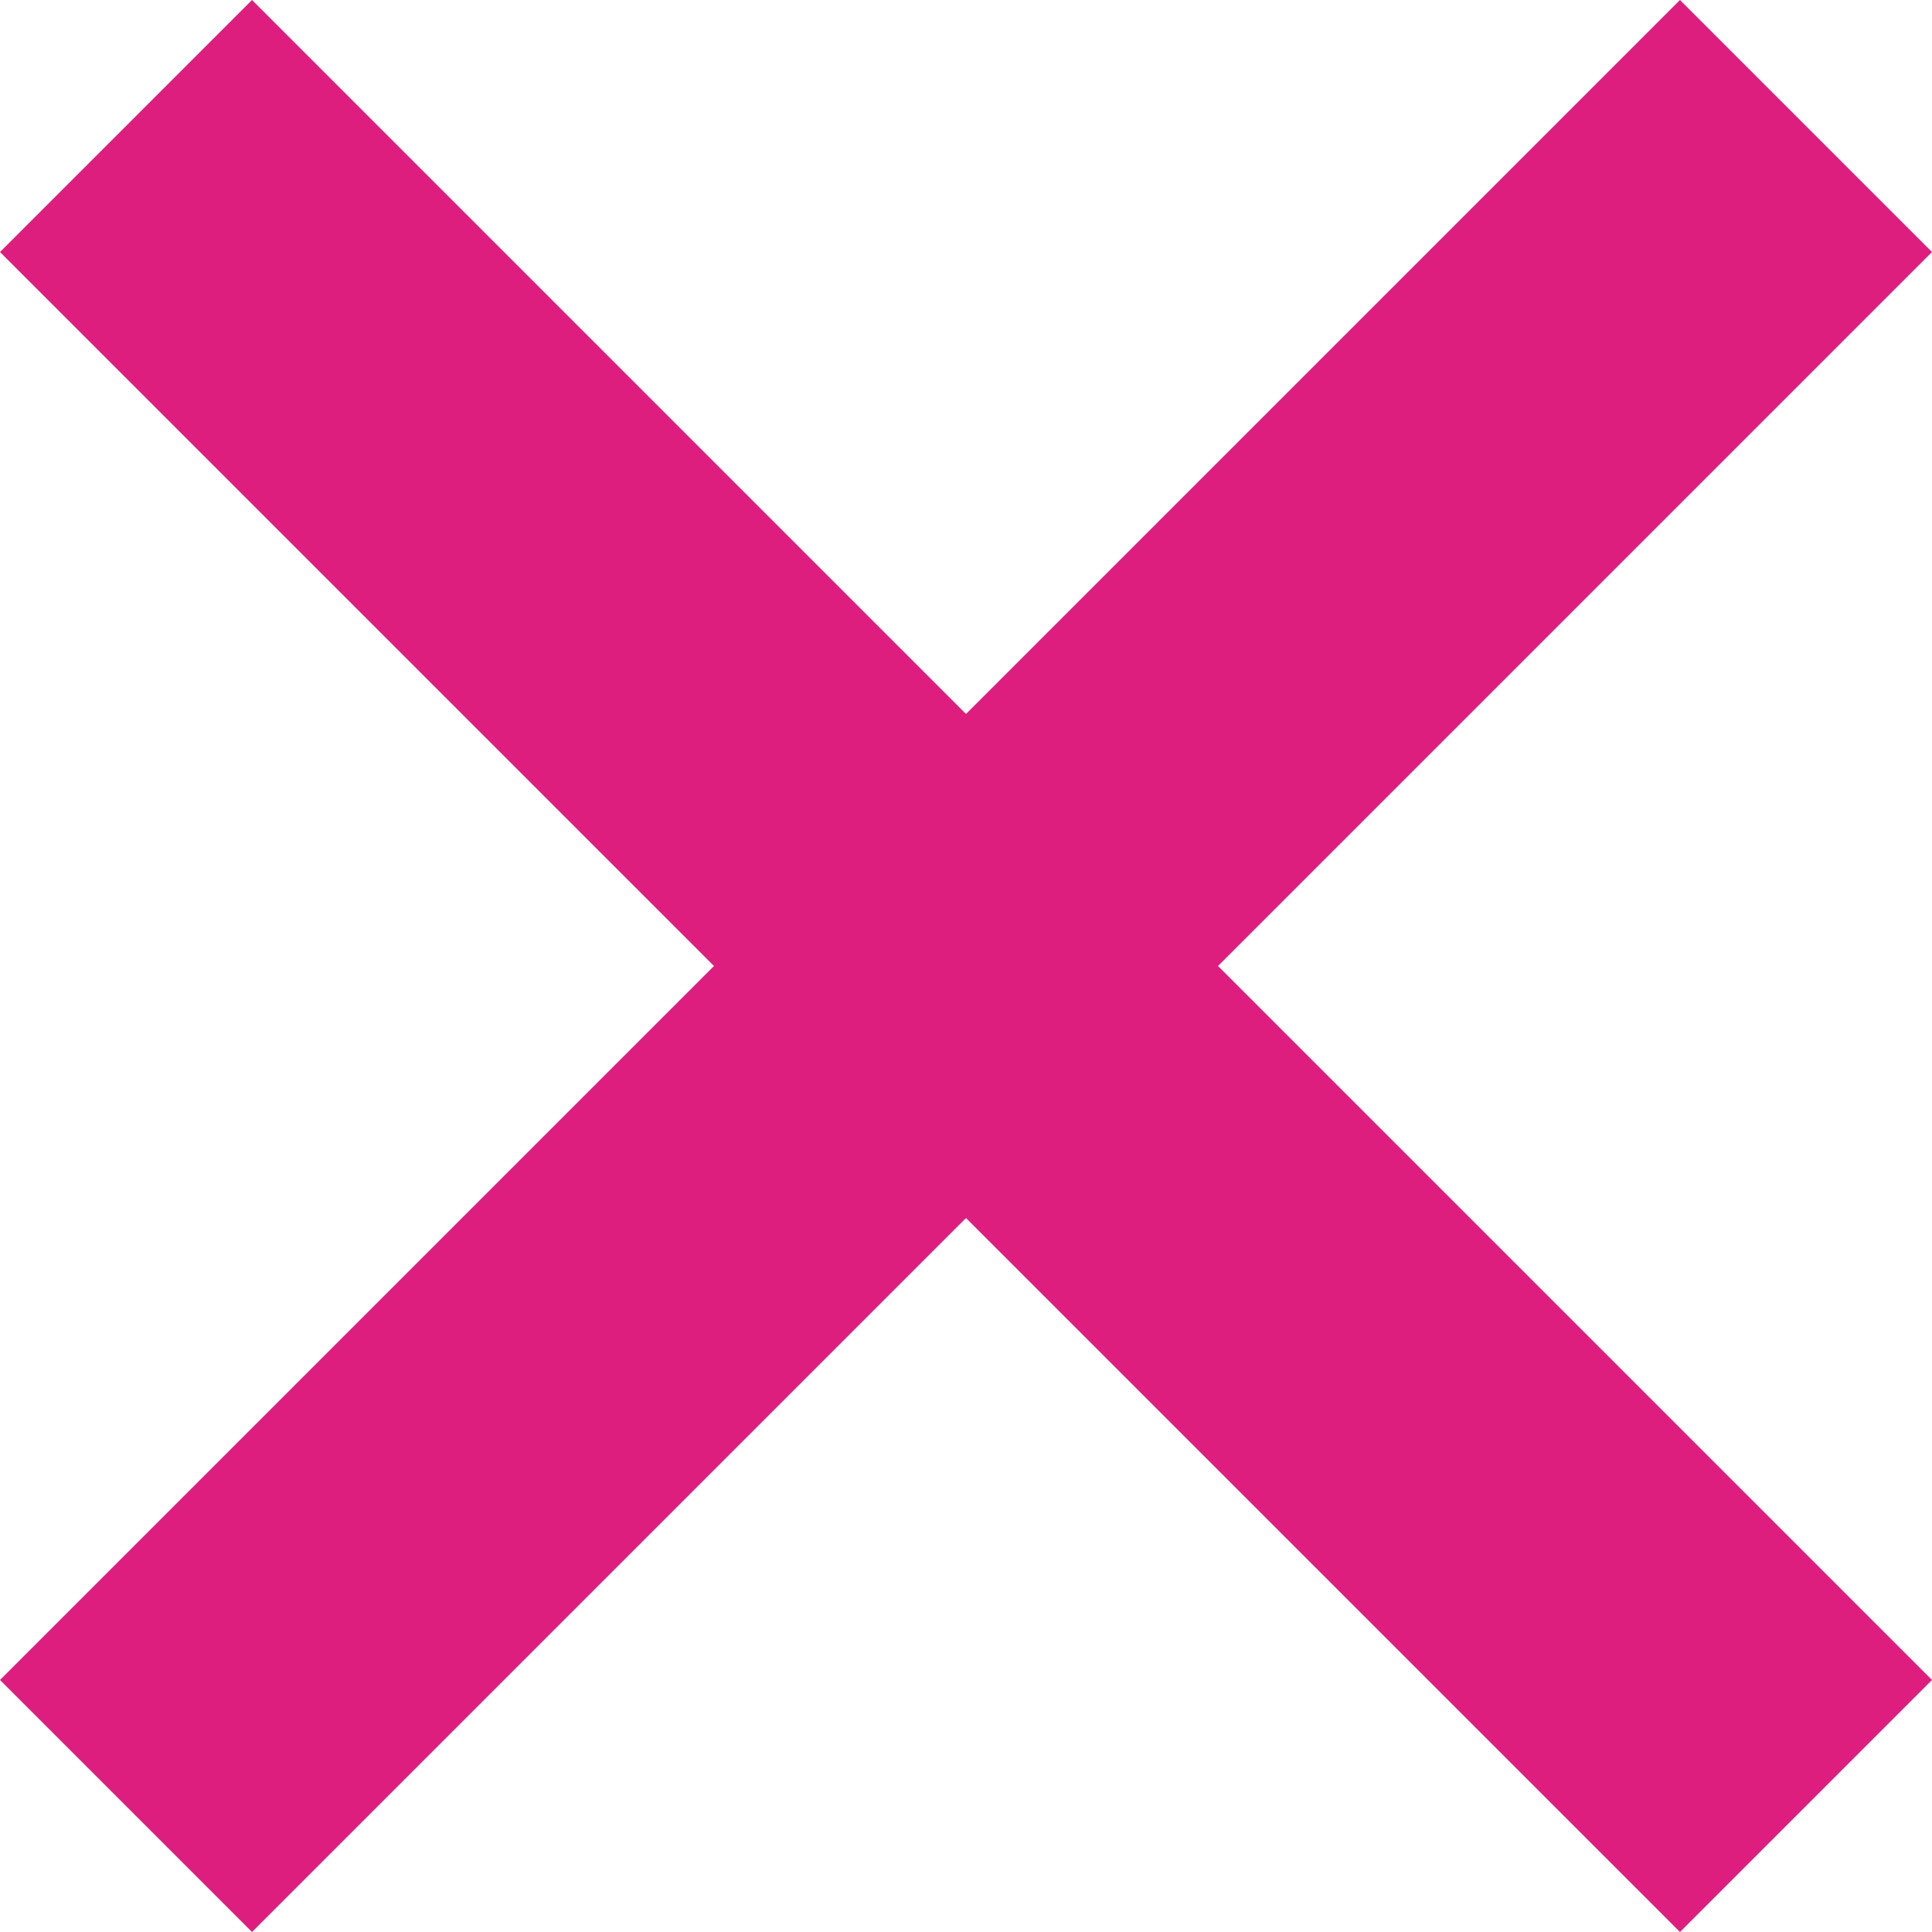
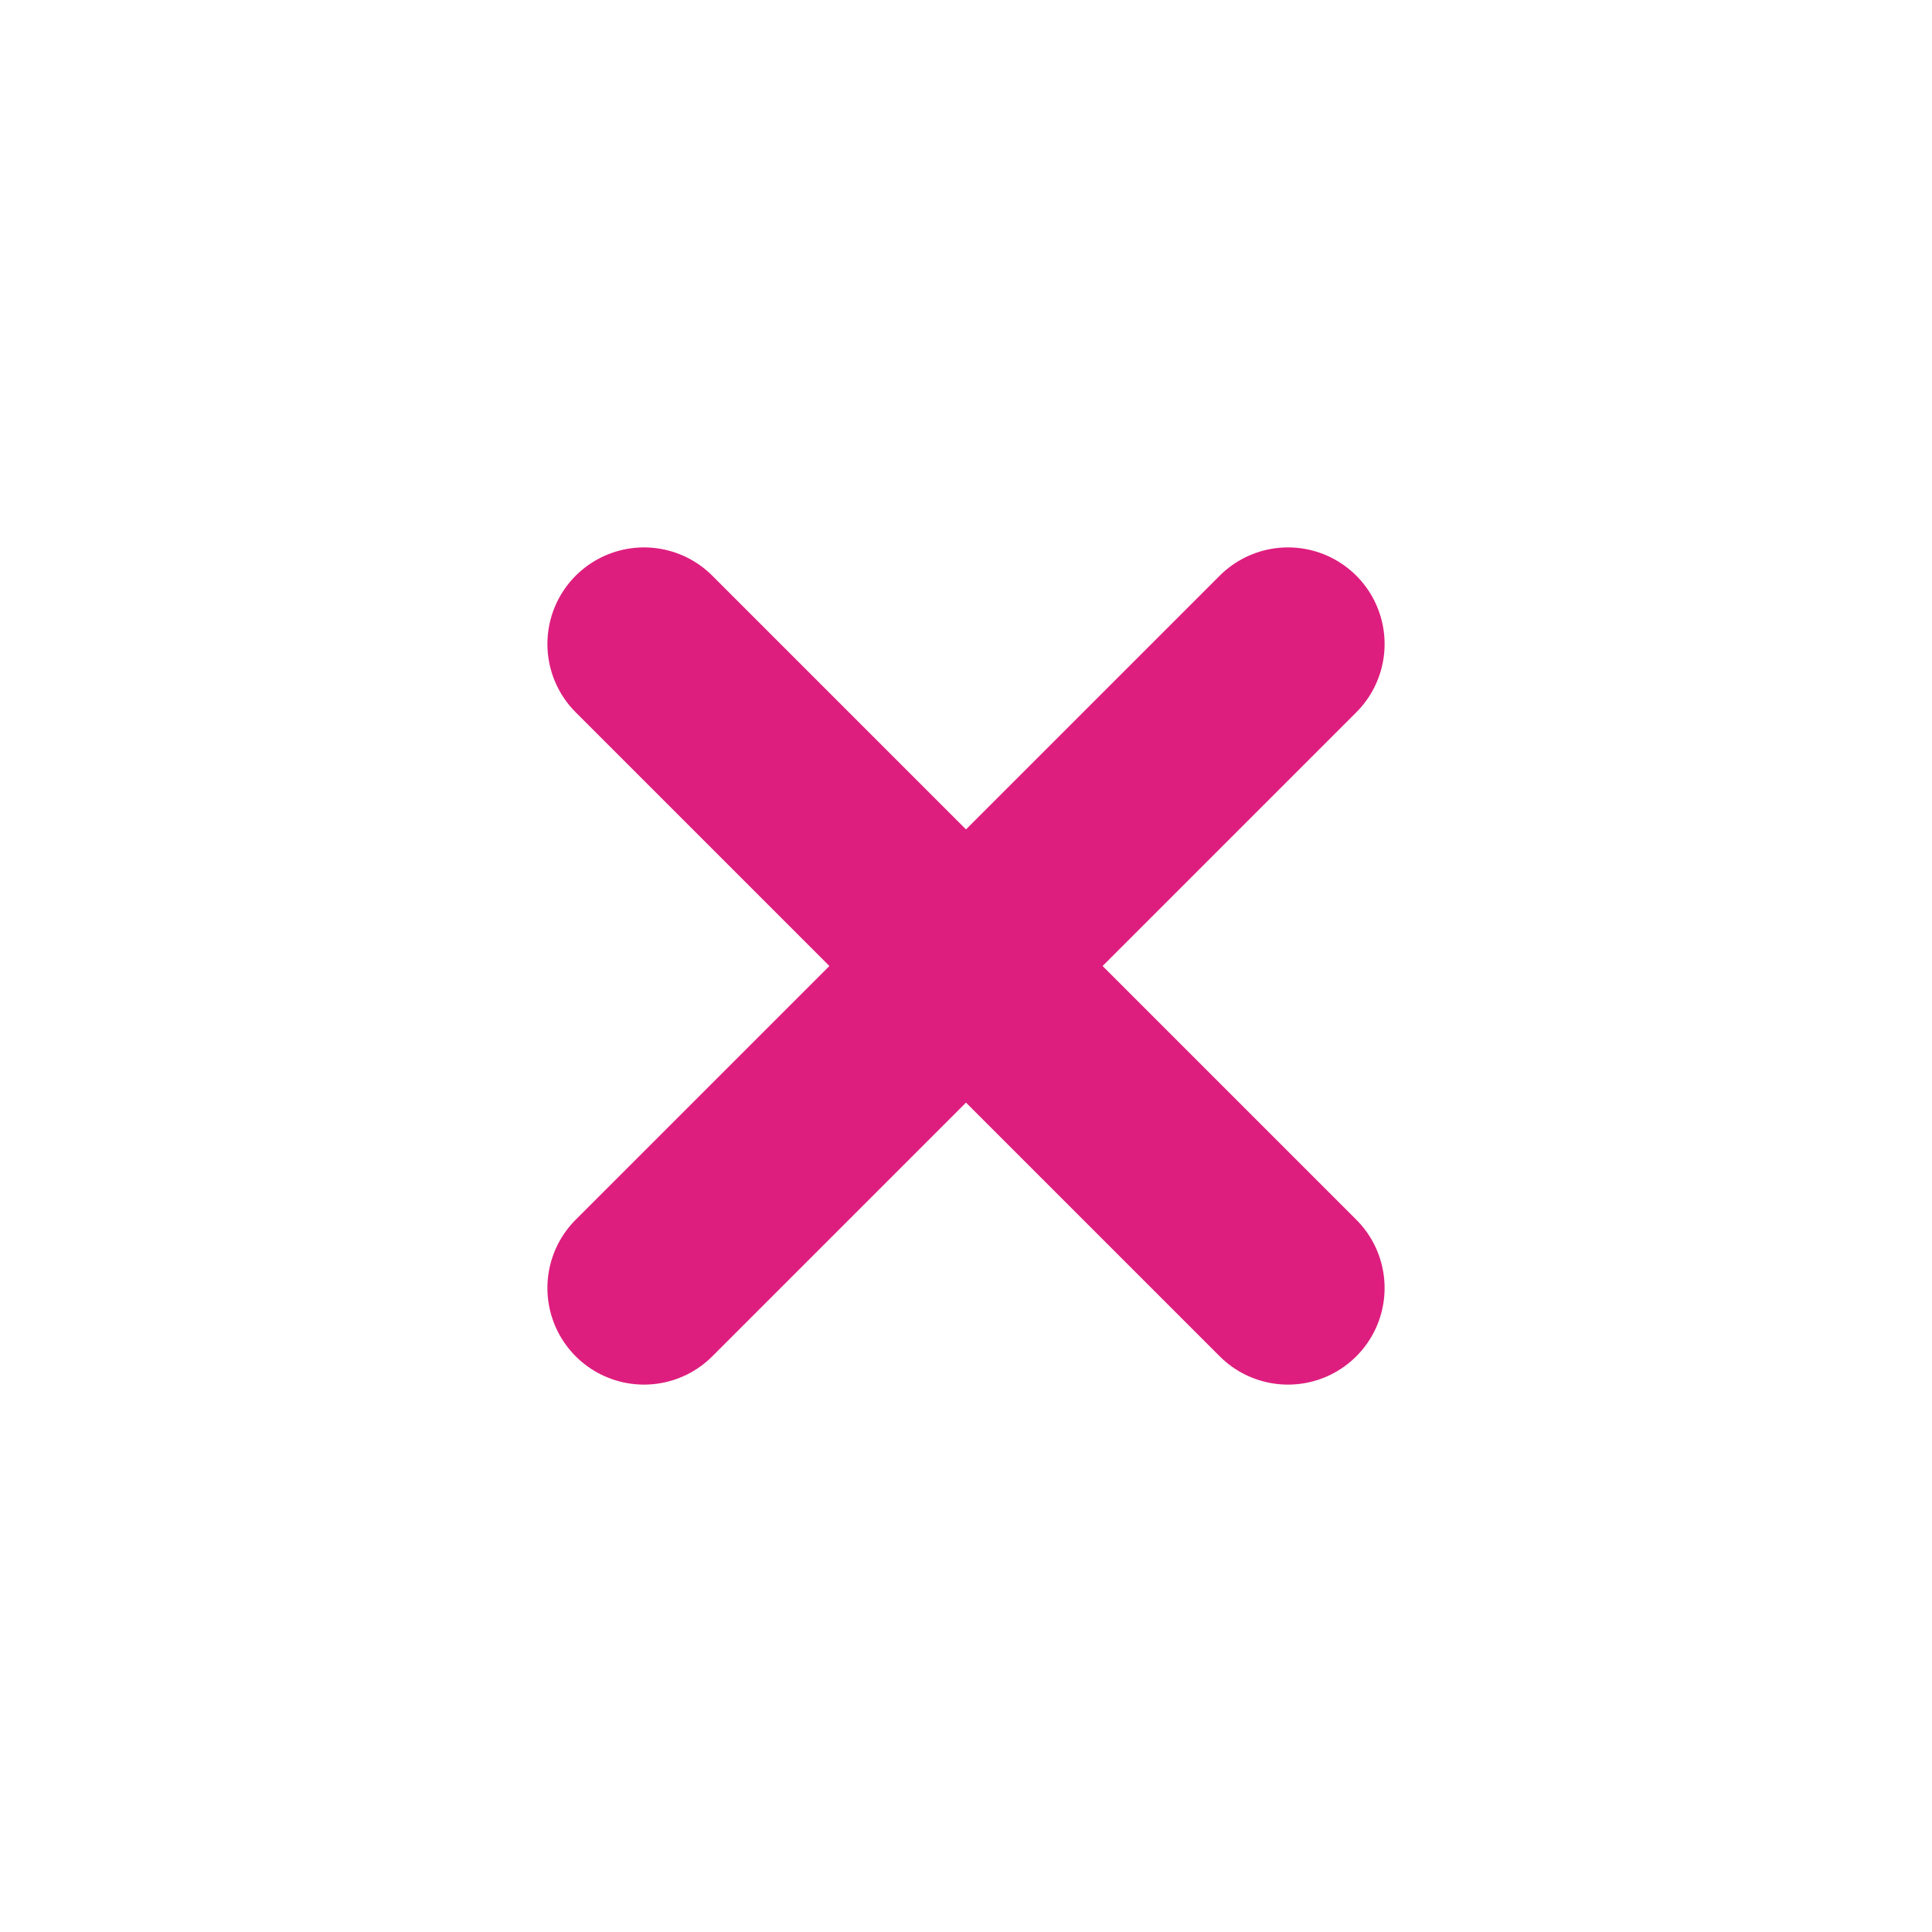
- <svg xmlns="http://www.w3.org/2000/svg" width="20px" height="20px" viewBox="0 0 20 20" version="1.1">
-   <g id="Icons" stroke="none" stroke-width="1" fill="none" fill-rule="evenodd">
-     <g id="Close" fill="#DE1E7E">
-       <polygon id="icon-close" points="12.609 10 20 17.391 17.391 20 10 12.609 2.609 20 0 17.391 7.391 10 0 2.609 2.609 0 10 7.391 17.391 0 20 2.609" />
-     </g>
-   </g>
+ <svg xmlns="http://www.w3.org/2000/svg" width="18" height="18" viewBox="0 0 18 18" fill="none">
+   <path d="M12 6L6 12" stroke="#DE1E7E" stroke-width="1.8" stroke-miterlimit="10" stroke-linecap="round" />
+   <path d="M6 6L12 12" stroke="#DE1E7E" stroke-width="1.8" stroke-miterlimit="10" stroke-linecap="round" />
</svg>
